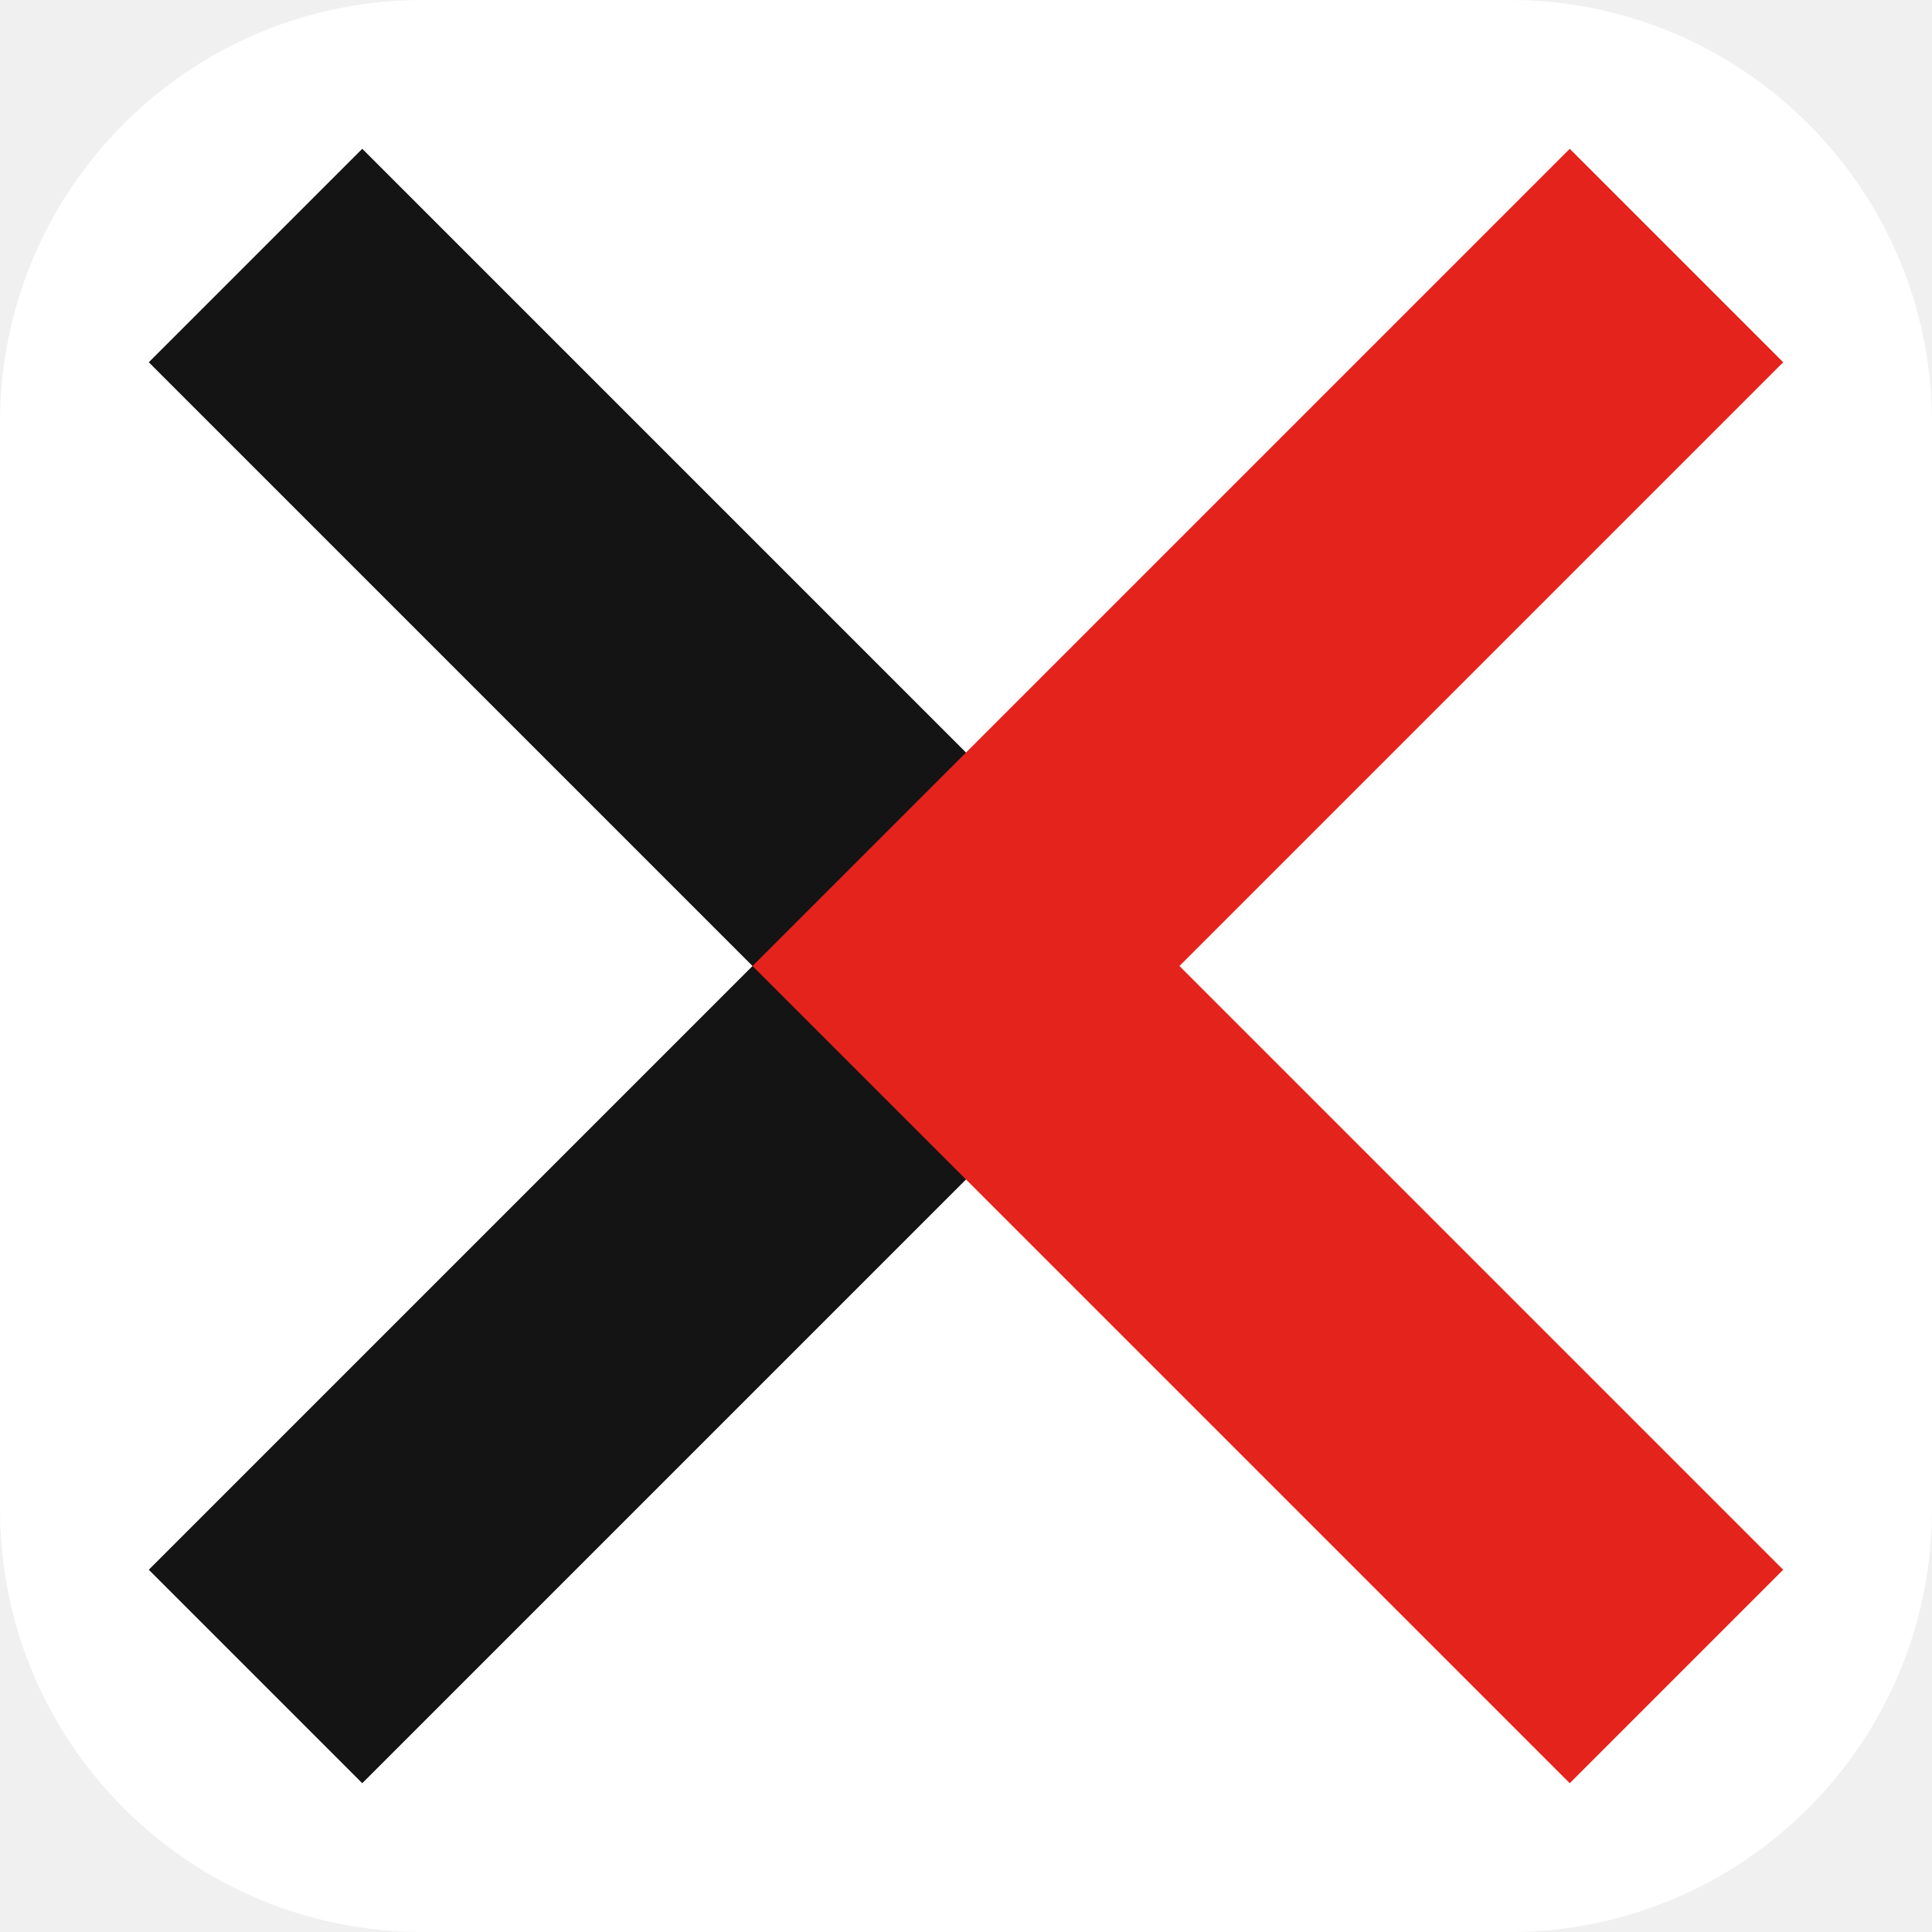
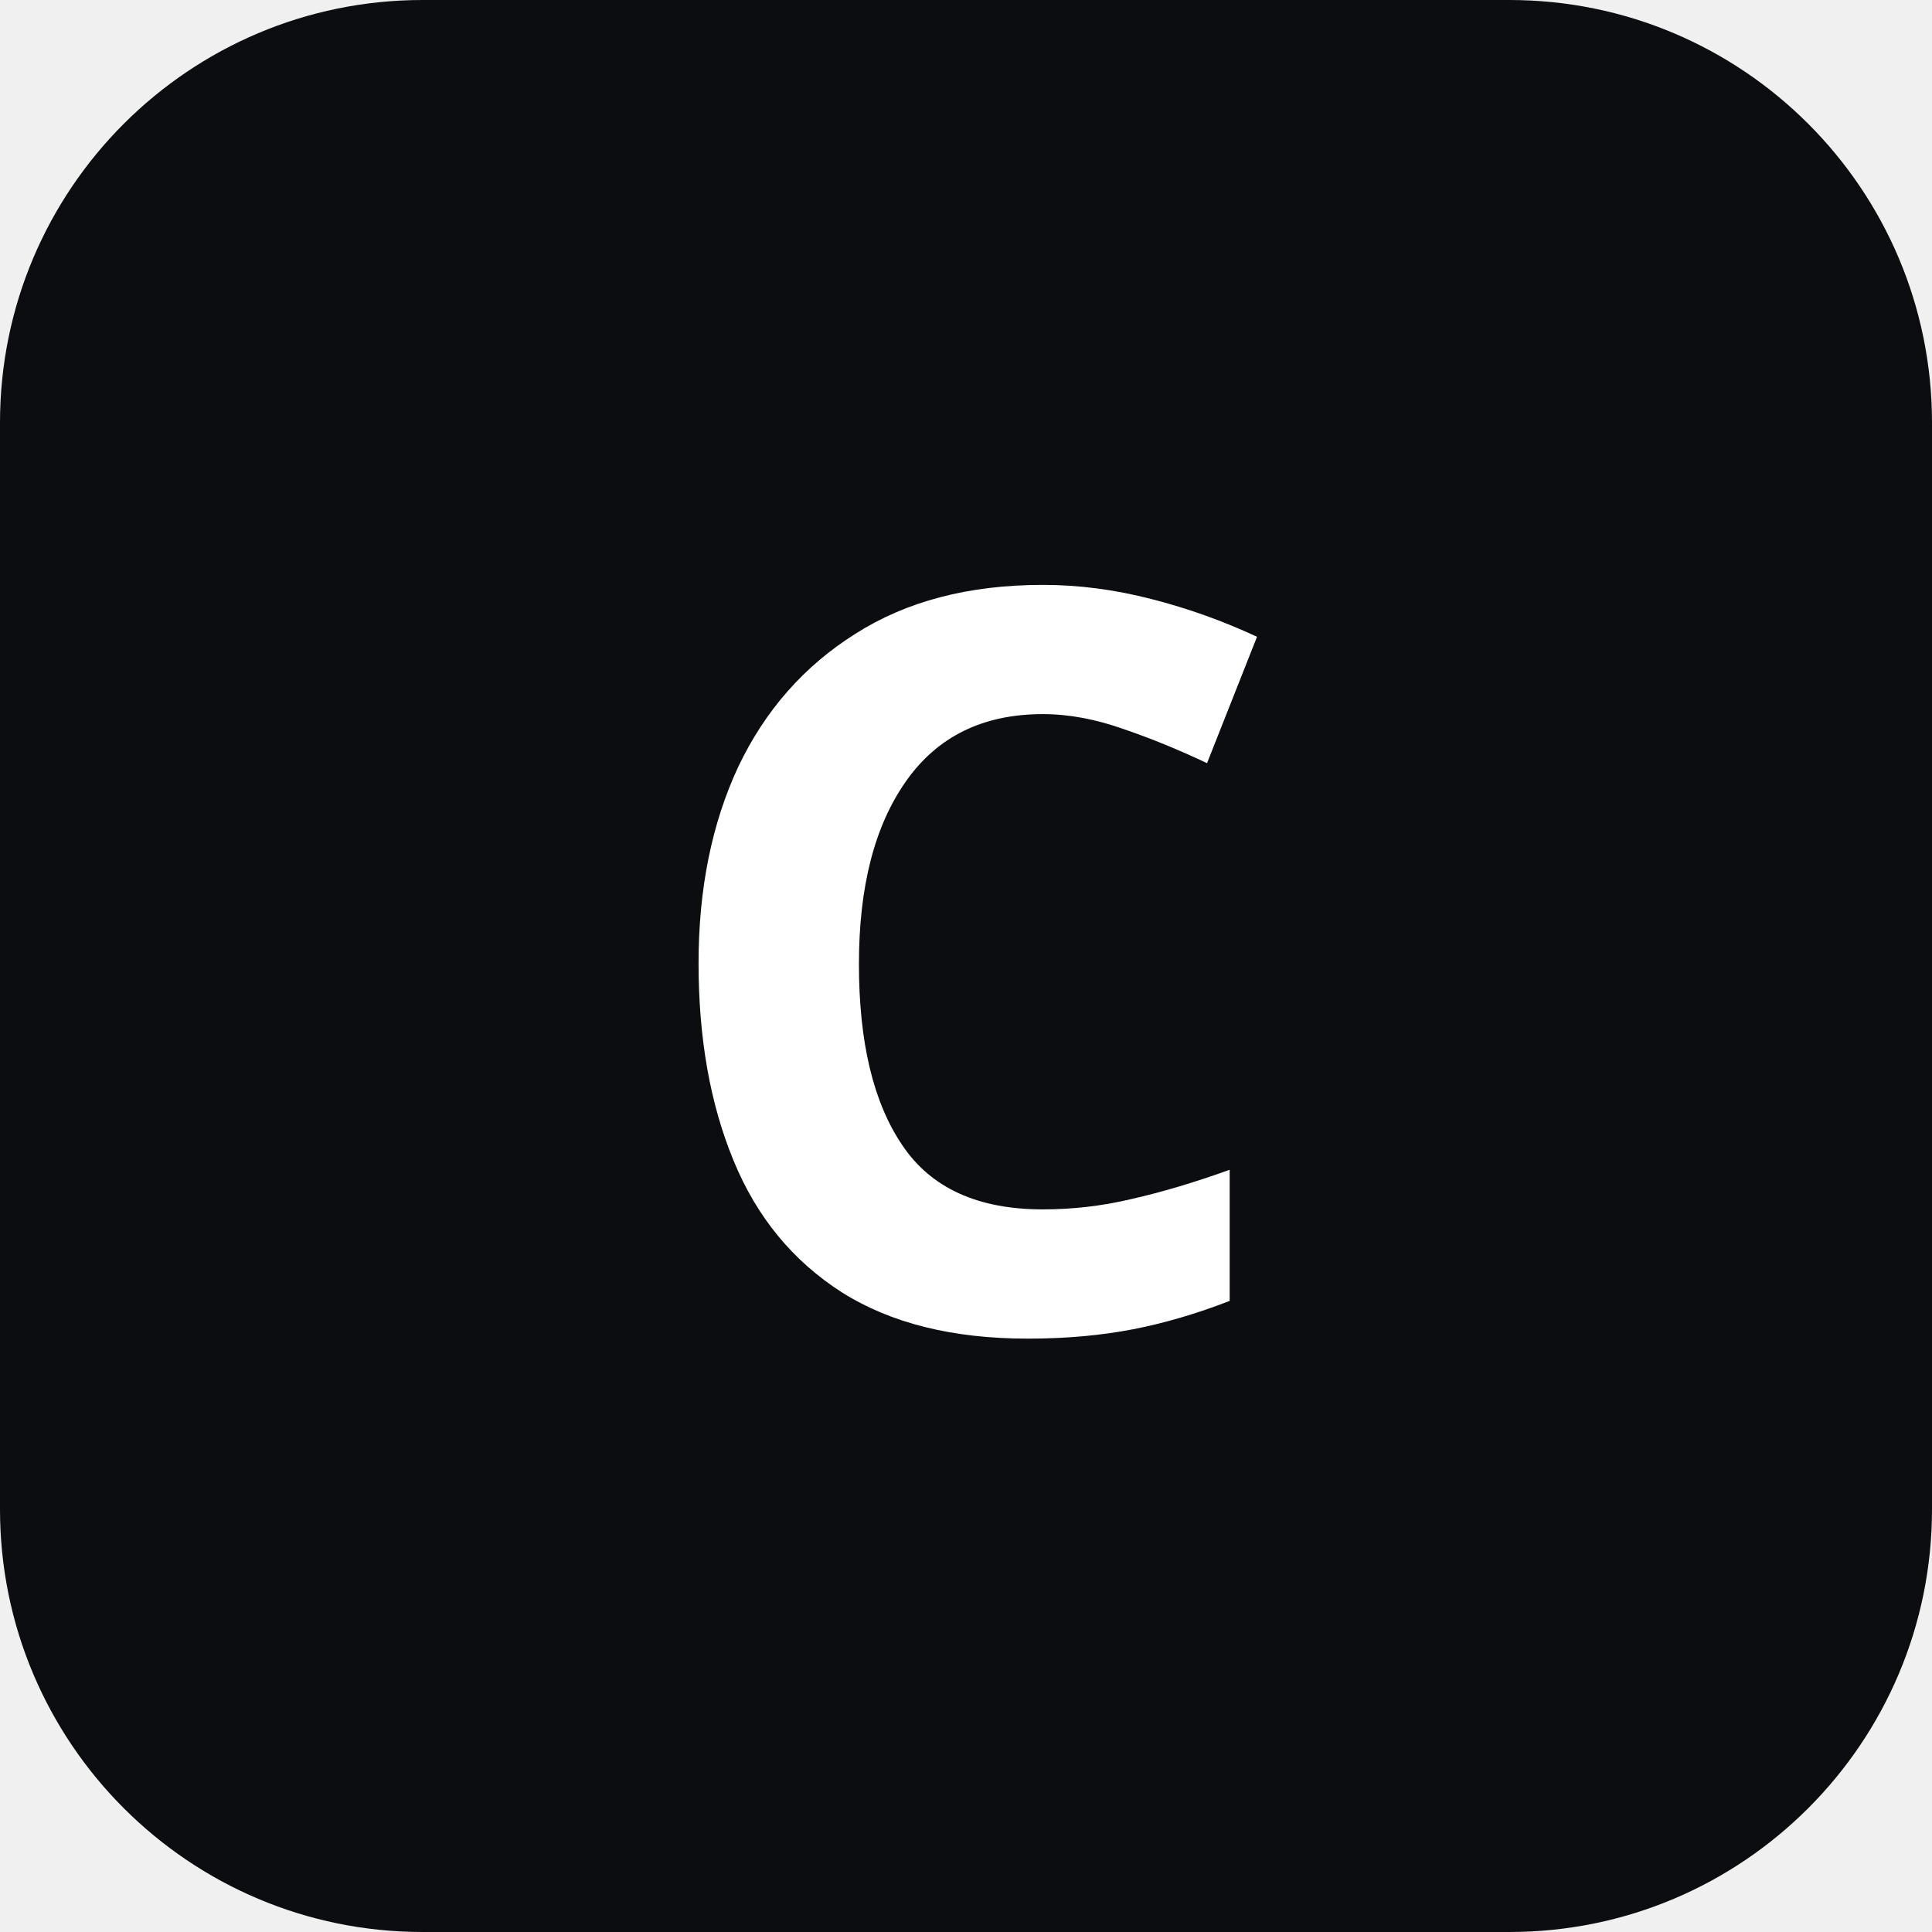
<svg xmlns="http://www.w3.org/2000/svg" viewBox="0 0 32 32">
-   <rect width="32" height="32" rx="7" fill="#ffffff" />
-   <path d="M6 6 L16 16 L6 26" fill="none" stroke="#141414" stroke-width="5" stroke-linecap="square" stroke-linejoin="miter" />
-   <path d="M26 6 L16 16 L26 26" fill="none" stroke="#e5231d" stroke-width="5" stroke-linecap="square" stroke-linejoin="miter" />
+   <rect width="32" height="32" rx="7" fill="#0b0d10" />
+   <text x="16" y="22" font-family="Segoe UI,system-ui,sans-serif" font-size="17" font-weight="700" fill="#ffffff" text-anchor="middle">C</text>
</svg>
